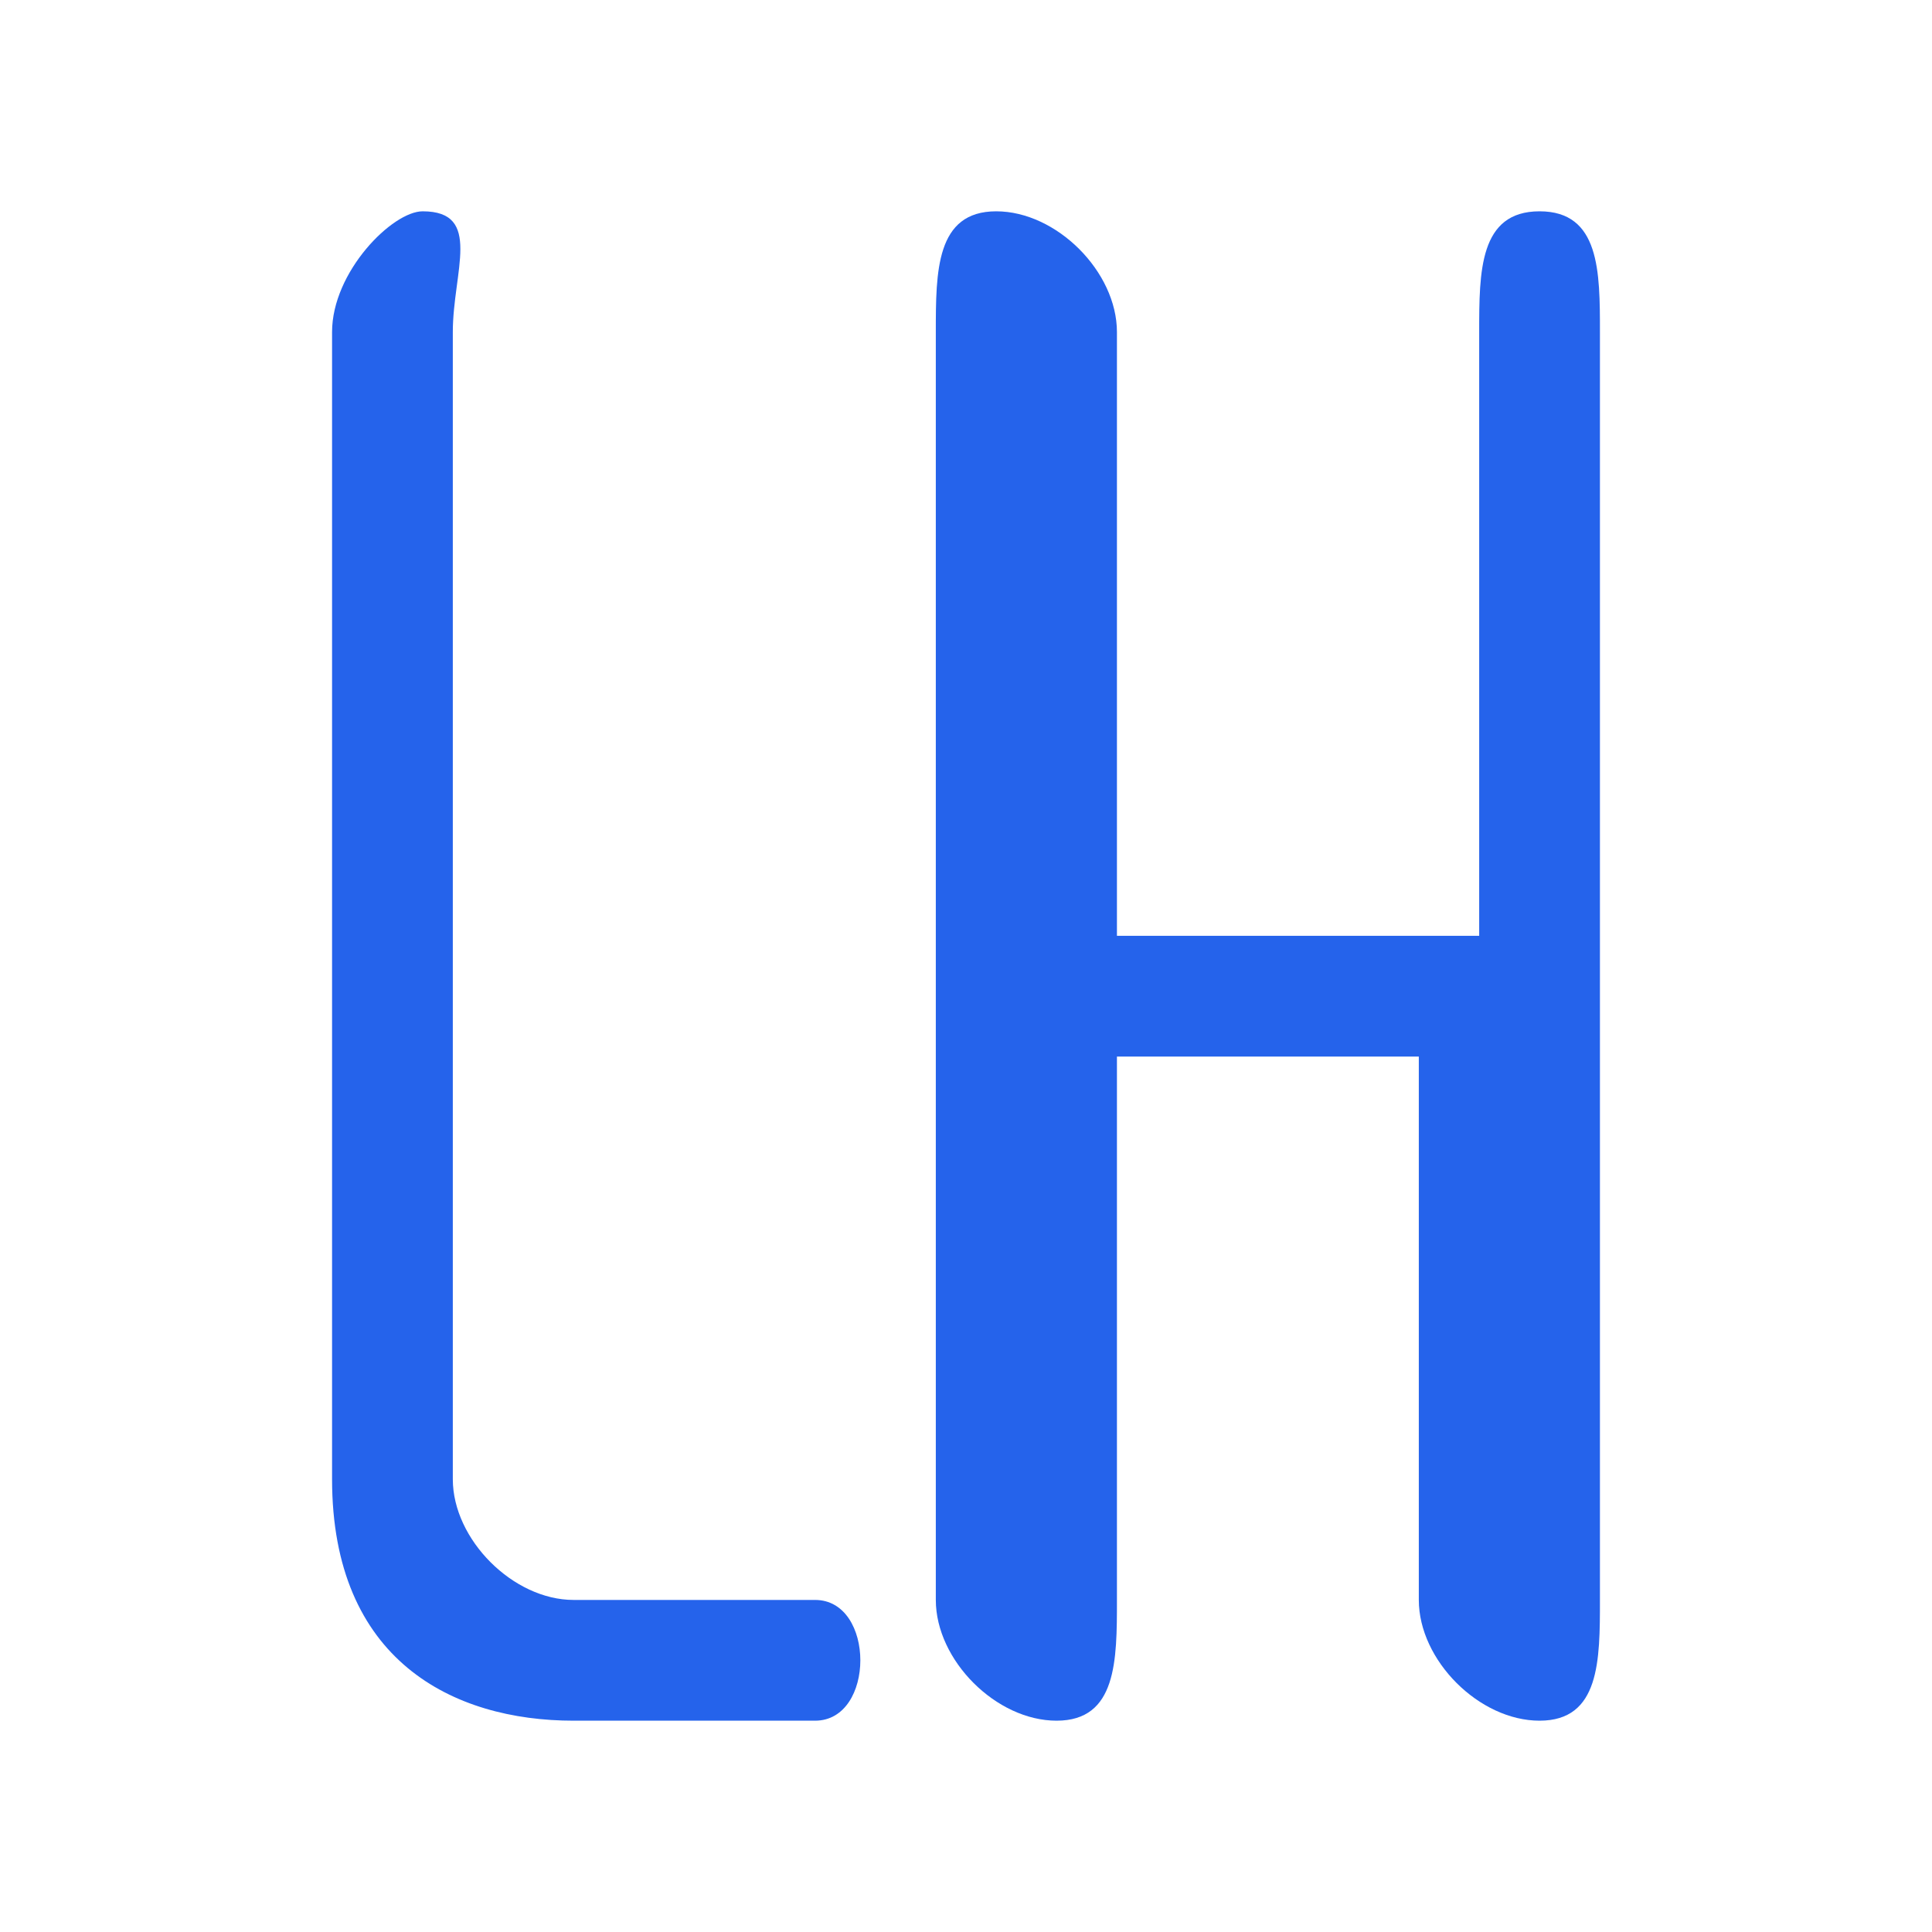
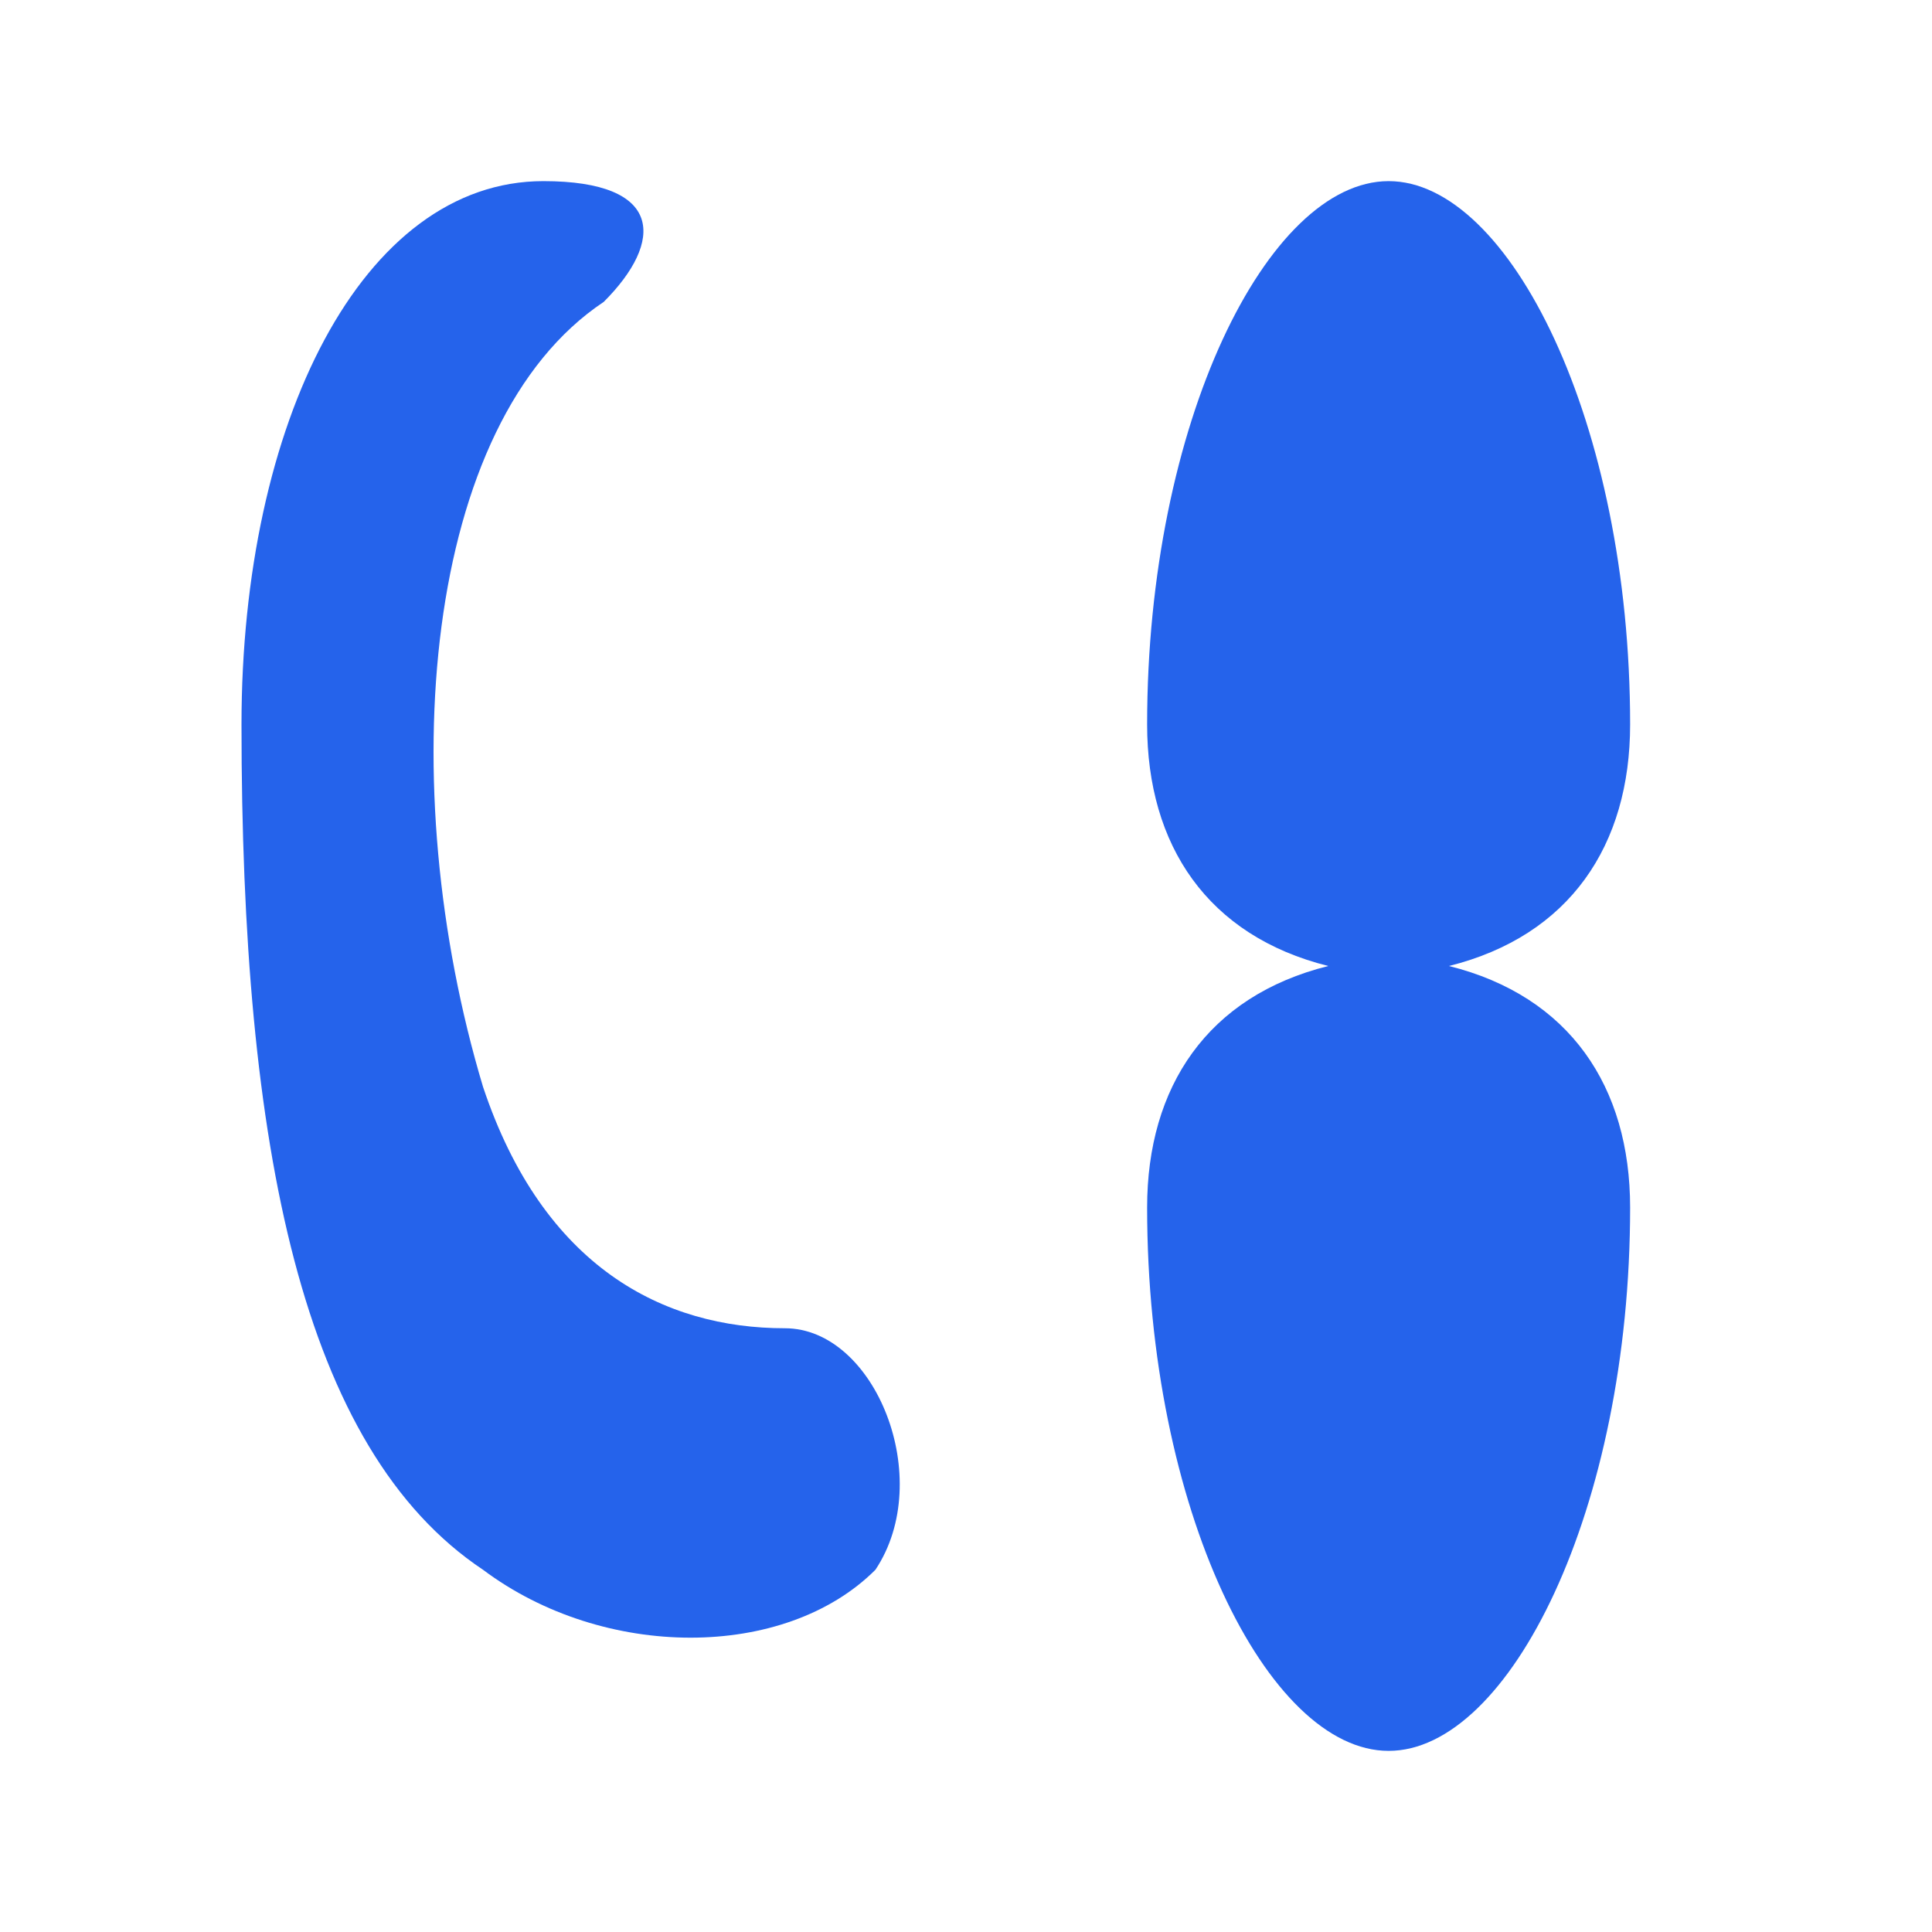
<svg xmlns="http://www.w3.org/2000/svg" viewBox="0 0 64 64">
-   <path d="M14 7 C13 7, 11 9, 11 11 L11 49 C11 55, 15 57, 19 57 L27 57 C29 57, 29 53, 27 53 L19 53 C17 53, 15 51, 15 49 L15 11 C15 9, 16 7, 14 7Z" fill="#2563EB" />
-   <path d="M33 7 C31 7, 31 9, 31 11 L31 53 C31 55, 33 57, 35 57 C37 57, 37 55, 37 53 L37 35 L47 35 L47 53 C47 55, 49 57, 51 57 C53 57, 53 55, 53 53 L53 11 C53 9, 53 7, 51 7 C49 7, 49 9, 49 11 L49 31 L37 31 L37 11 C37 9, 35 7, 33 7Z" fill="#2563EB" />
+   <path d="     M18 6     C12 6, 8 14, 8 24     C8 38, 10 48, 16 52     C20 55, 26 55, 29 52     C31 49, 29 44, 26 44     C22 44, 18 42, 16 36     C13 26, 14 14, 20 10     C22 8, 22 6, 18 6Z   " fill="#2563EB" />
+   <path d="     M46 6     C50 6, 54 14, 54 24     C54 28, 52 31, 48 32     C52 33, 54 36, 54 40     C54 50, 50 58, 46 58     C42 58, 38 50, 38 40     C38 36, 40 33, 44 32     C40 31, 38 28, 38 24     C38 14, 42 6, 46 6Z   " fill="#2563EB" />
</svg>
